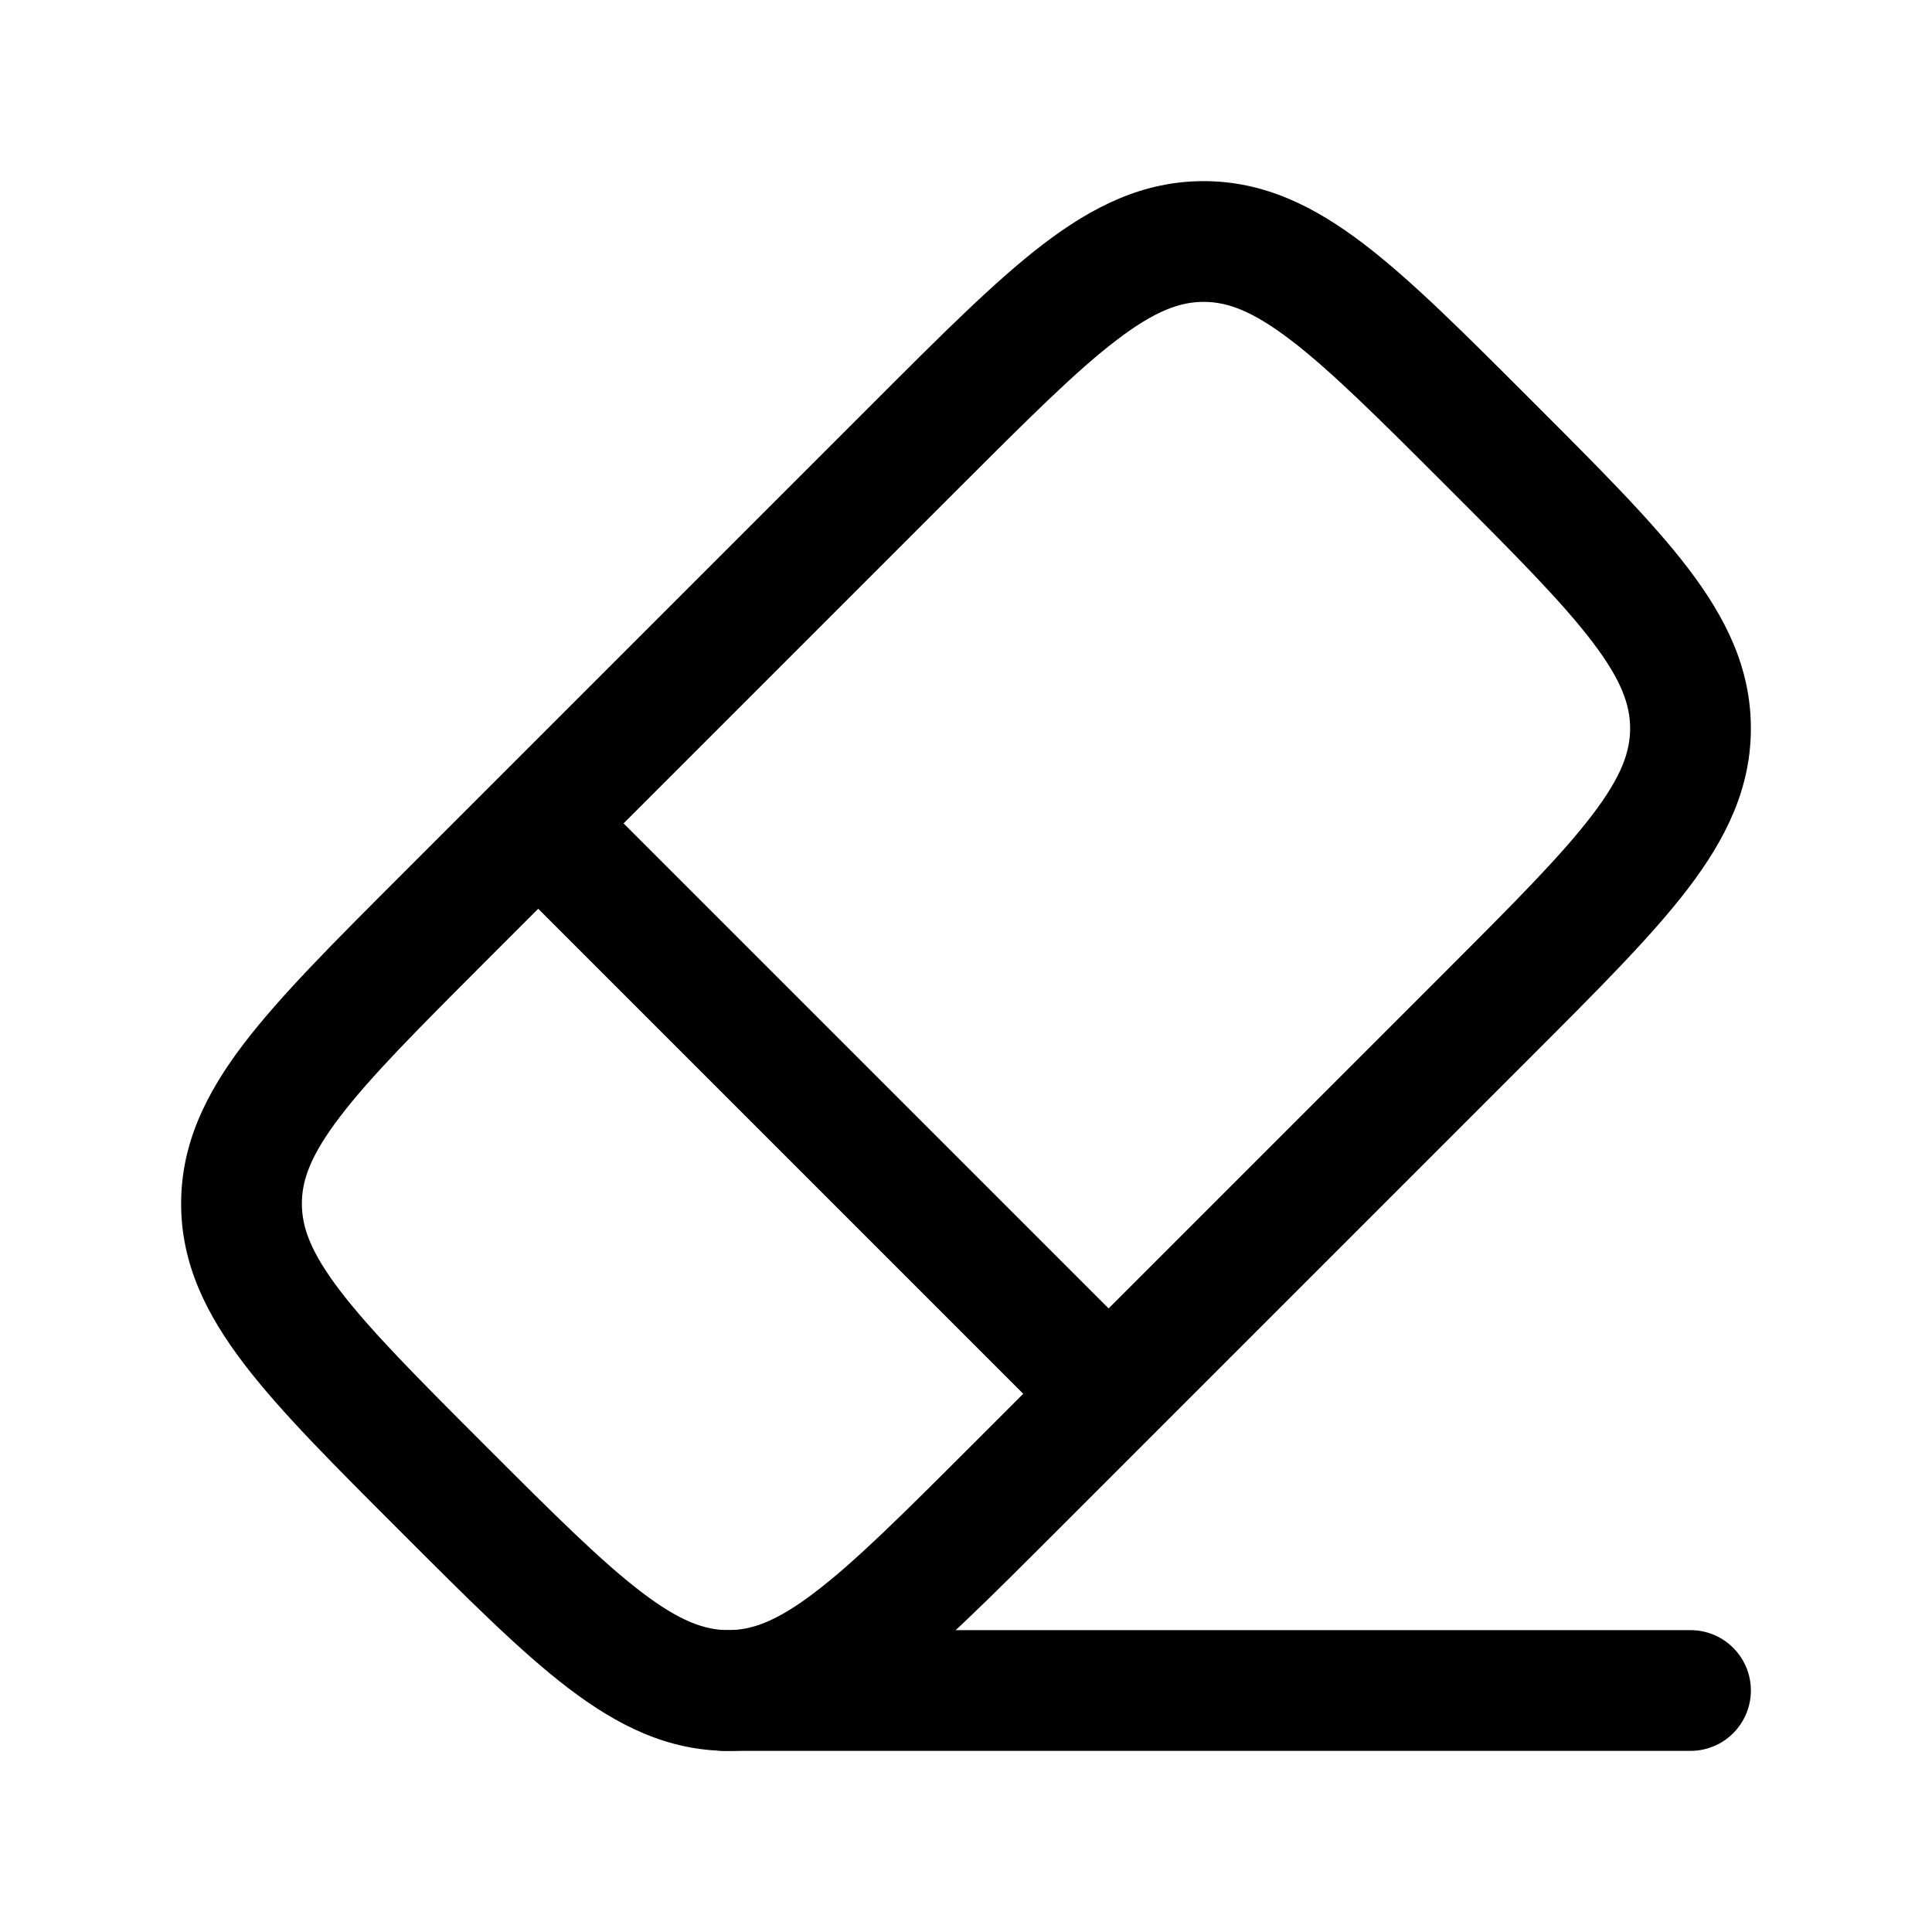
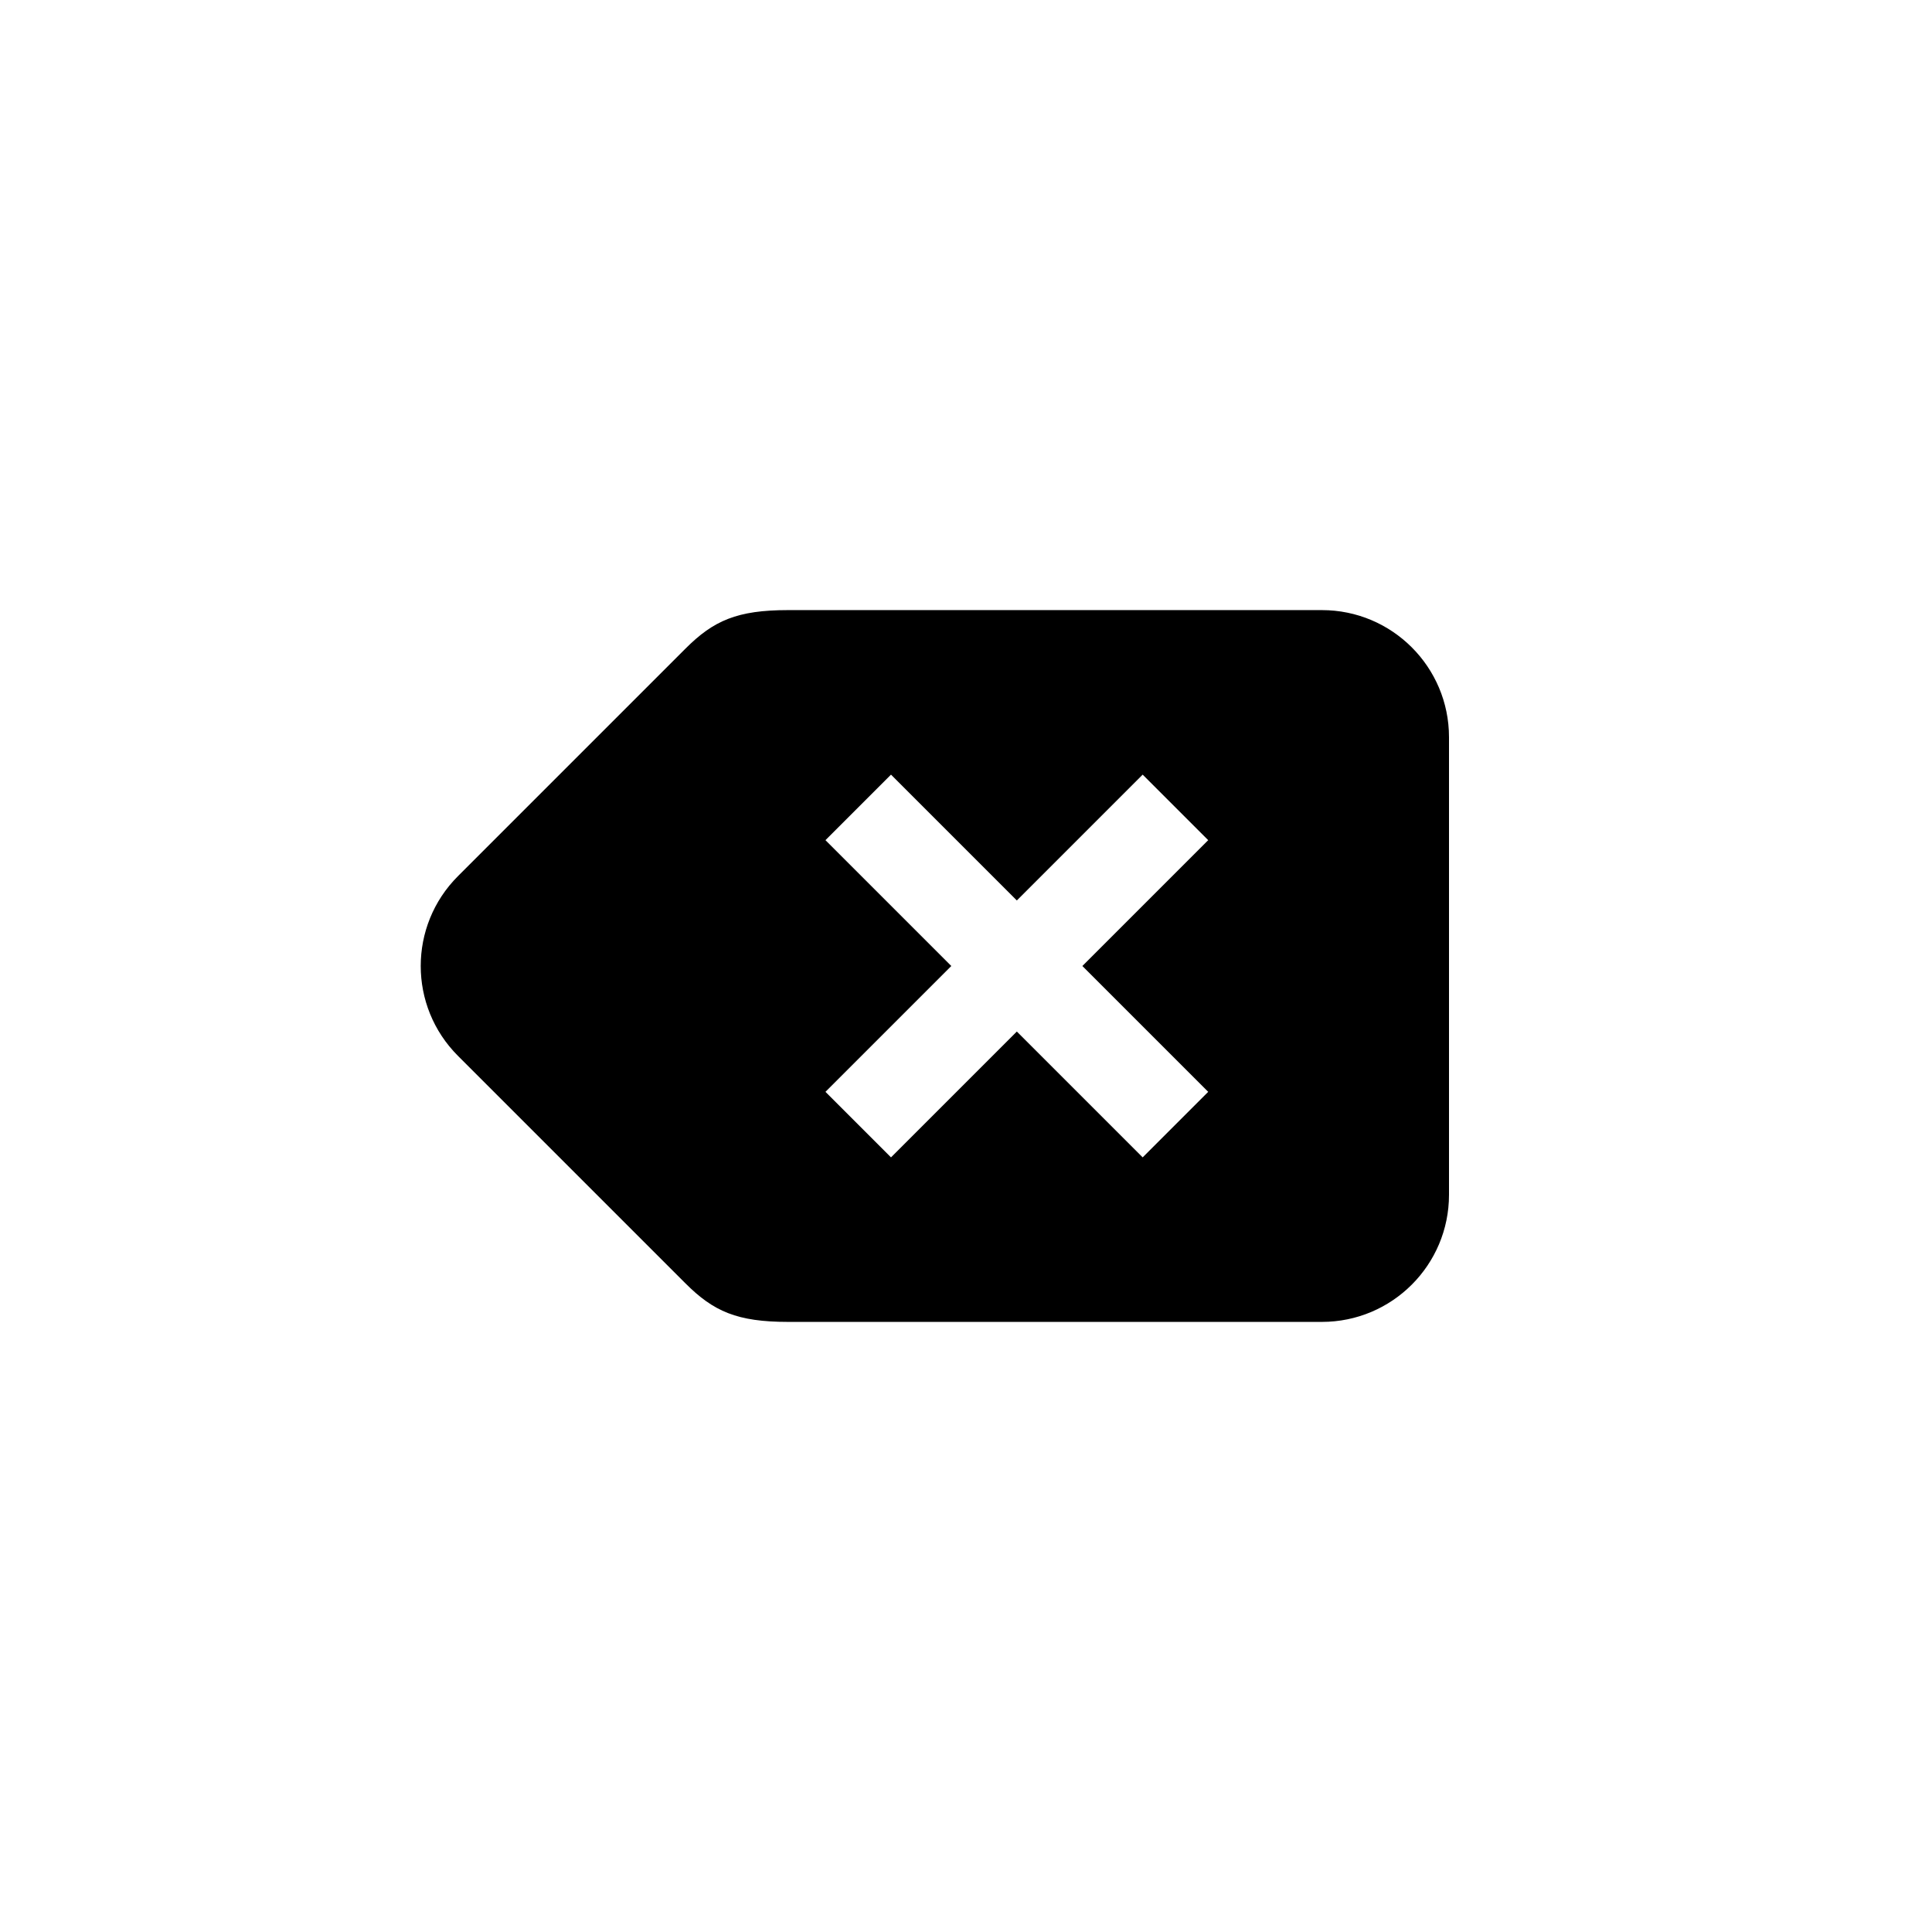
- <svg xmlns="http://www.w3.org/2000/svg" width="800px" height="800px" viewBox="0 0 24 24" fill="none">
-   <g id="SVGRepo_bgCarrier" stroke-width="0" />
-   <g id="SVGRepo_tracerCarrier" stroke-linecap="round" stroke-linejoin="round" />
-   <g id="SVGRepo_iconCarrier">
-     <path d="M5.505 11.41L6.035 11.94L5.505 11.41ZM3 14.952H2.25H3ZM9.048 21V21.75V21ZM11.41 5.505L10.879 4.975L11.41 5.505ZM13.241 17.844C13.534 18.137 14.009 18.137 14.302 17.844C14.595 17.552 14.595 17.077 14.302 16.784L13.241 17.844ZM7.216 9.698C6.923 9.405 6.449 9.405 6.156 9.698C5.863 9.991 5.863 10.466 6.156 10.759L7.216 9.698ZM17.965 12.06L12.06 17.965L13.121 19.025L19.025 13.121L17.965 12.06ZM6.035 11.94L11.94 6.035L10.879 4.975L4.975 10.879L6.035 11.94ZM6.035 17.965C5.185 17.115 4.602 16.529 4.223 16.032C3.856 15.551 3.75 15.241 3.75 14.952H2.25C2.25 15.701 2.562 16.327 3.03 16.941C3.485 17.538 4.155 18.205 4.975 19.025L6.035 17.965ZM4.975 10.879C4.155 11.699 3.485 12.367 3.03 12.963C2.562 13.577 2.25 14.204 2.25 14.952H3.75C3.75 14.663 3.856 14.354 4.223 13.873C4.602 13.375 5.185 12.79 6.035 11.94L4.975 10.879ZM12.06 17.965C11.21 18.815 10.625 19.398 10.127 19.777C9.647 20.144 9.337 20.25 9.048 20.25V21.75C9.796 21.75 10.423 21.438 11.037 20.97C11.633 20.515 12.301 19.845 13.121 19.025L12.06 17.965ZM4.975 19.025C5.795 19.845 6.462 20.515 7.059 20.97C7.673 21.438 8.299 21.75 9.048 21.75V20.25C8.759 20.25 8.449 20.144 7.968 19.777C7.471 19.398 6.885 18.815 6.035 17.965L4.975 19.025ZM17.965 6.035C18.815 6.885 19.398 7.471 19.777 7.968C20.144 8.449 20.25 8.759 20.25 9.048H21.75C21.75 8.299 21.438 7.673 20.97 7.059C20.515 6.462 19.845 5.795 19.025 4.975L17.965 6.035ZM19.025 13.121C19.845 12.301 20.515 11.633 20.97 11.037C21.438 10.423 21.75 9.796 21.75 9.048H20.25C20.25 9.337 20.144 9.647 19.777 10.127C19.398 10.625 18.815 11.21 17.965 12.06L19.025 13.121ZM19.025 4.975C18.205 4.155 17.538 3.485 16.941 3.03C16.327 2.562 15.701 2.25 14.952 2.25V3.75C15.241 3.75 15.551 3.856 16.032 4.223C16.529 4.602 17.115 5.185 17.965 6.035L19.025 4.975ZM11.94 6.035C12.79 5.185 13.375 4.602 13.873 4.223C14.354 3.856 14.663 3.75 14.952 3.75V2.25C14.204 2.25 13.577 2.562 12.963 3.03C12.367 3.485 11.699 4.155 10.879 4.975L11.94 6.035ZM14.302 16.784L7.216 9.698L6.156 10.759L13.241 17.844L14.302 16.784Z" fill="#000000" />
-     <path d="M9 21H21" stroke="#000000" stroke-width="1.5" stroke-linecap="round" />
-   </g>
+ <svg xmlns="http://www.w3.org/2000/svg" viewBox="0 0 76 76" fill="#000000">
+   <path fill="#000000" fill-opacity="1" stroke-width="0.2" stroke-linejoin="round" d="M 18.015,41.535C 16.062,39.583 16.062,36.417 18.015,34.465L 26.965,25.515C 28.068,24.411 29,24 31,24L 52,24C 54.761,24 57,26.239 57,29L 57,47C 57,49.761 54.761,52 52,52L 31,52C 29,52 28.068,51.589 26.965,50.485L 18.015,41.535 Z M 47.528,42.95L 42.578,38L 47.528,33.05L 44.95,30.472L 40,35.422L 35.05,30.472L 32.472,33.05L 37.422,38L 32.472,42.95L 35.05,45.528L 40,40.578L 44.95,45.528L 47.528,42.95 Z " />
</svg>
